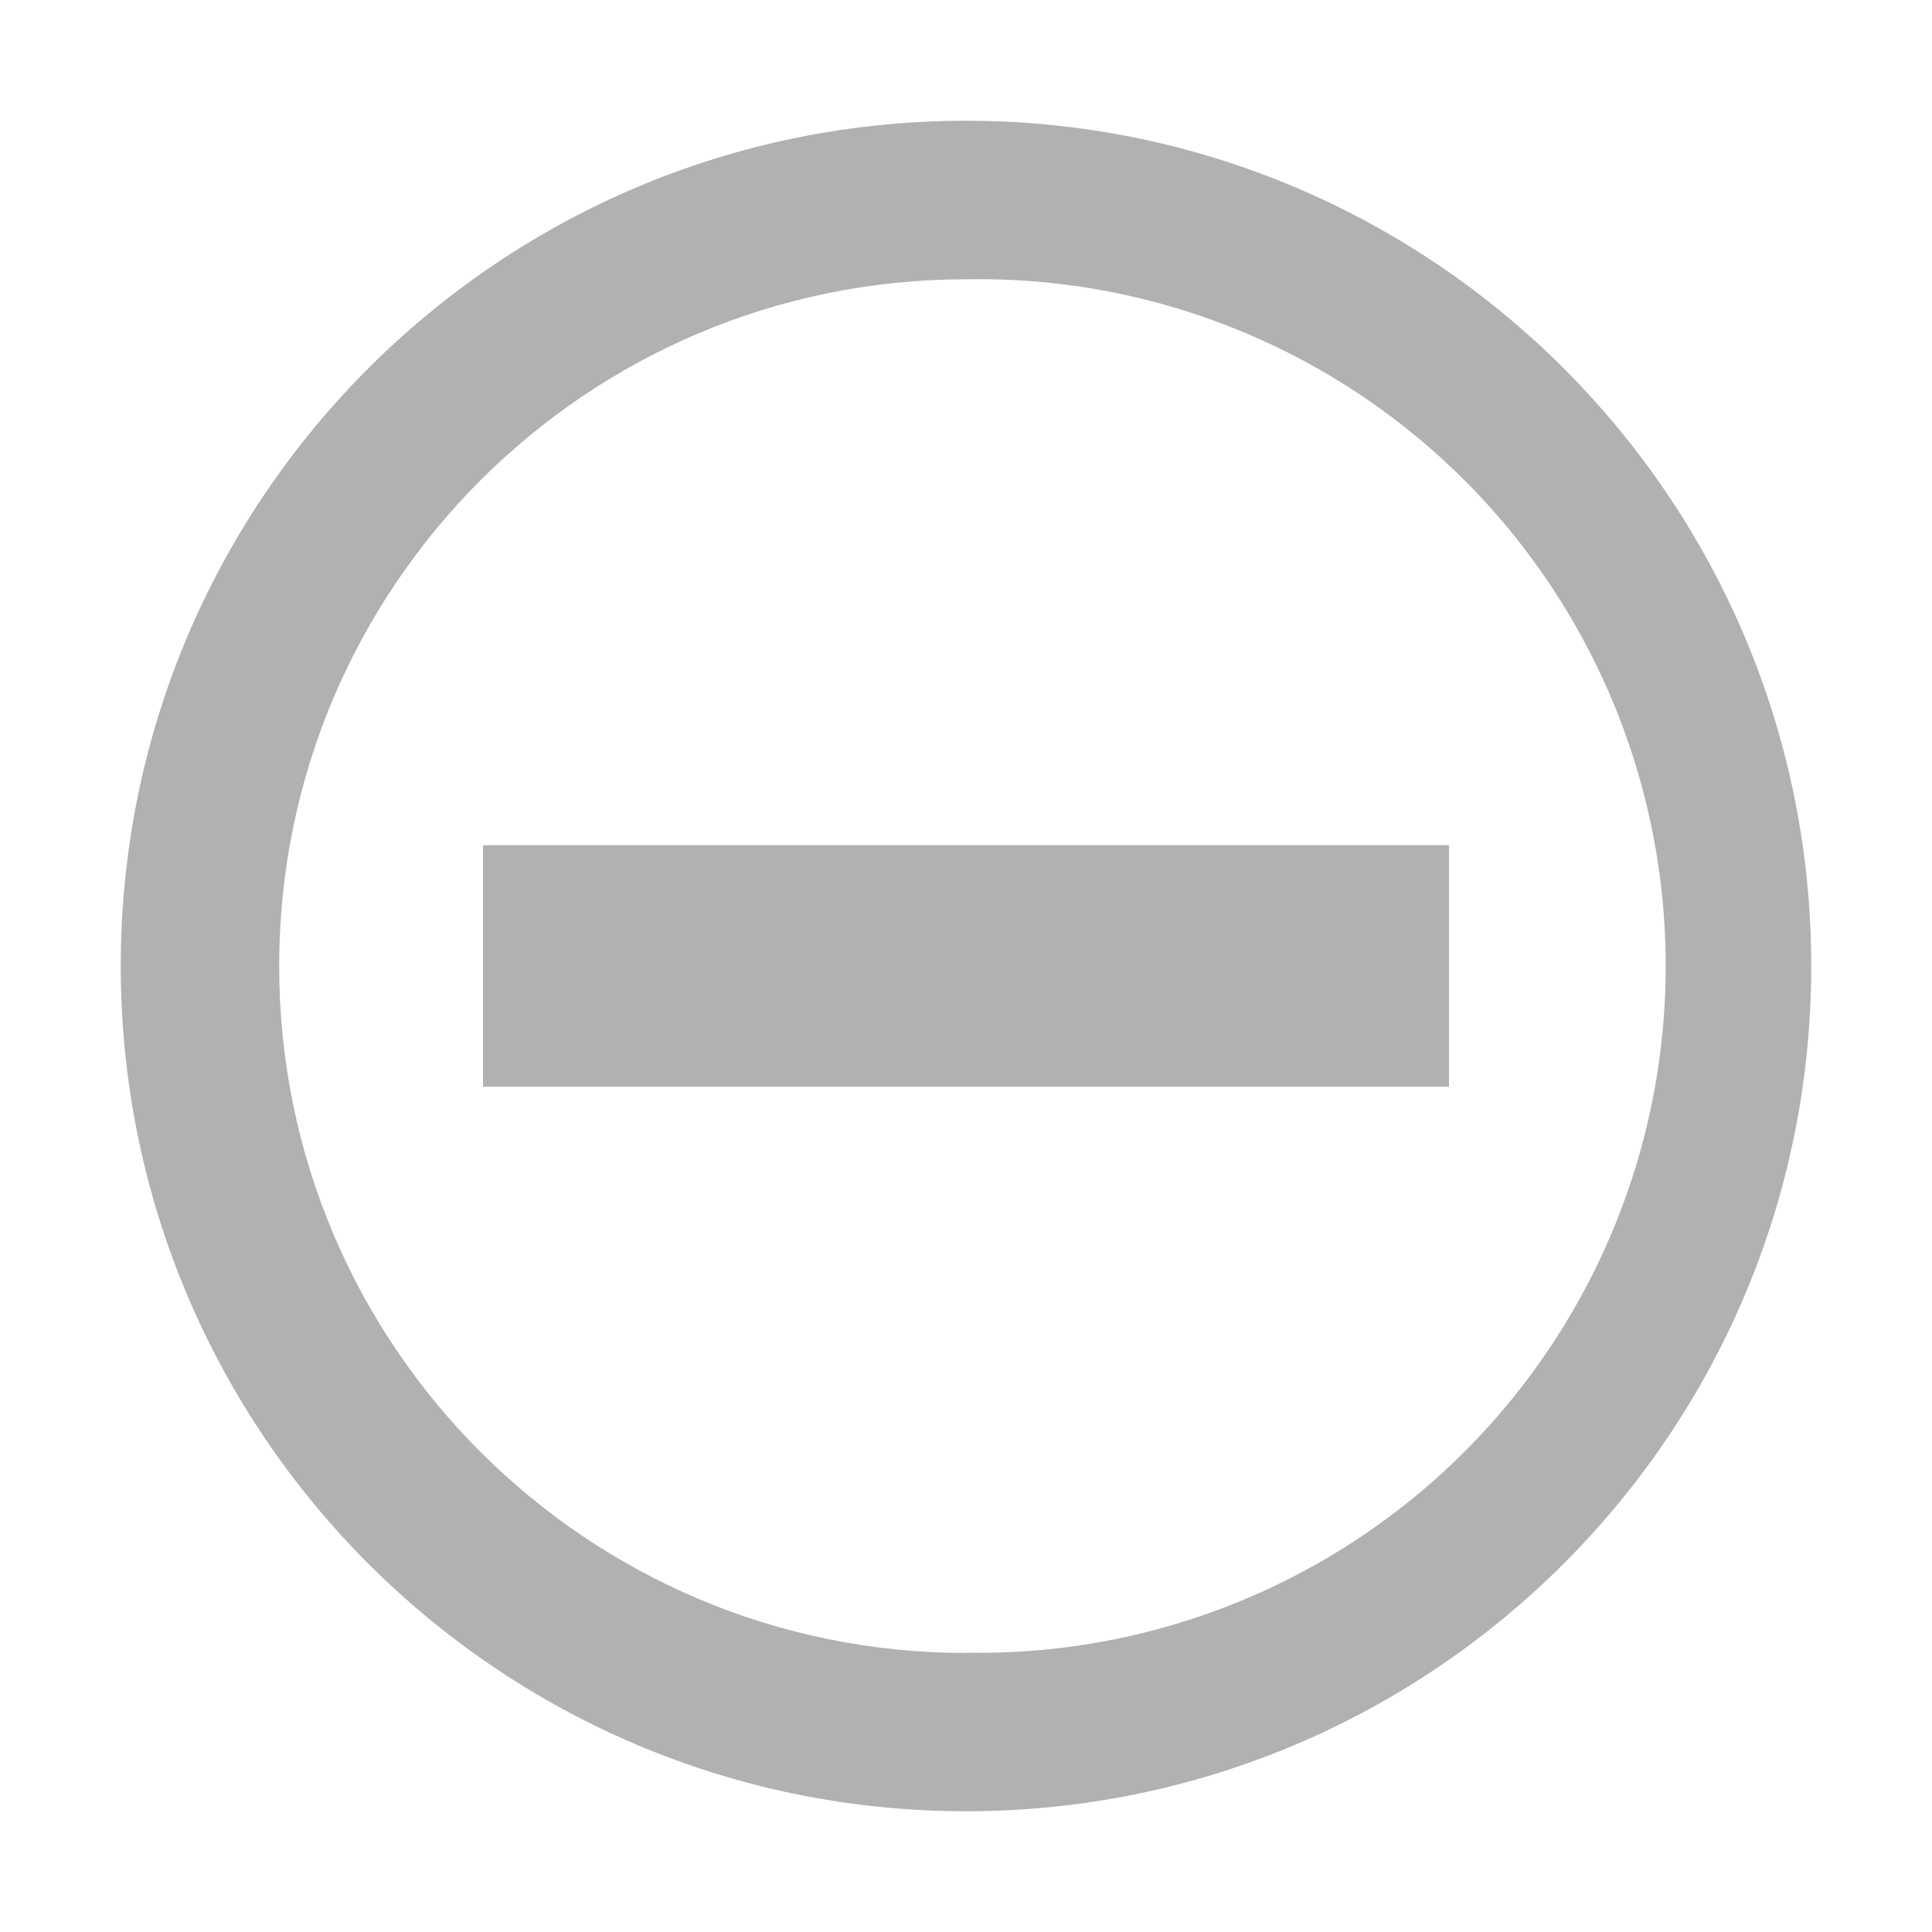
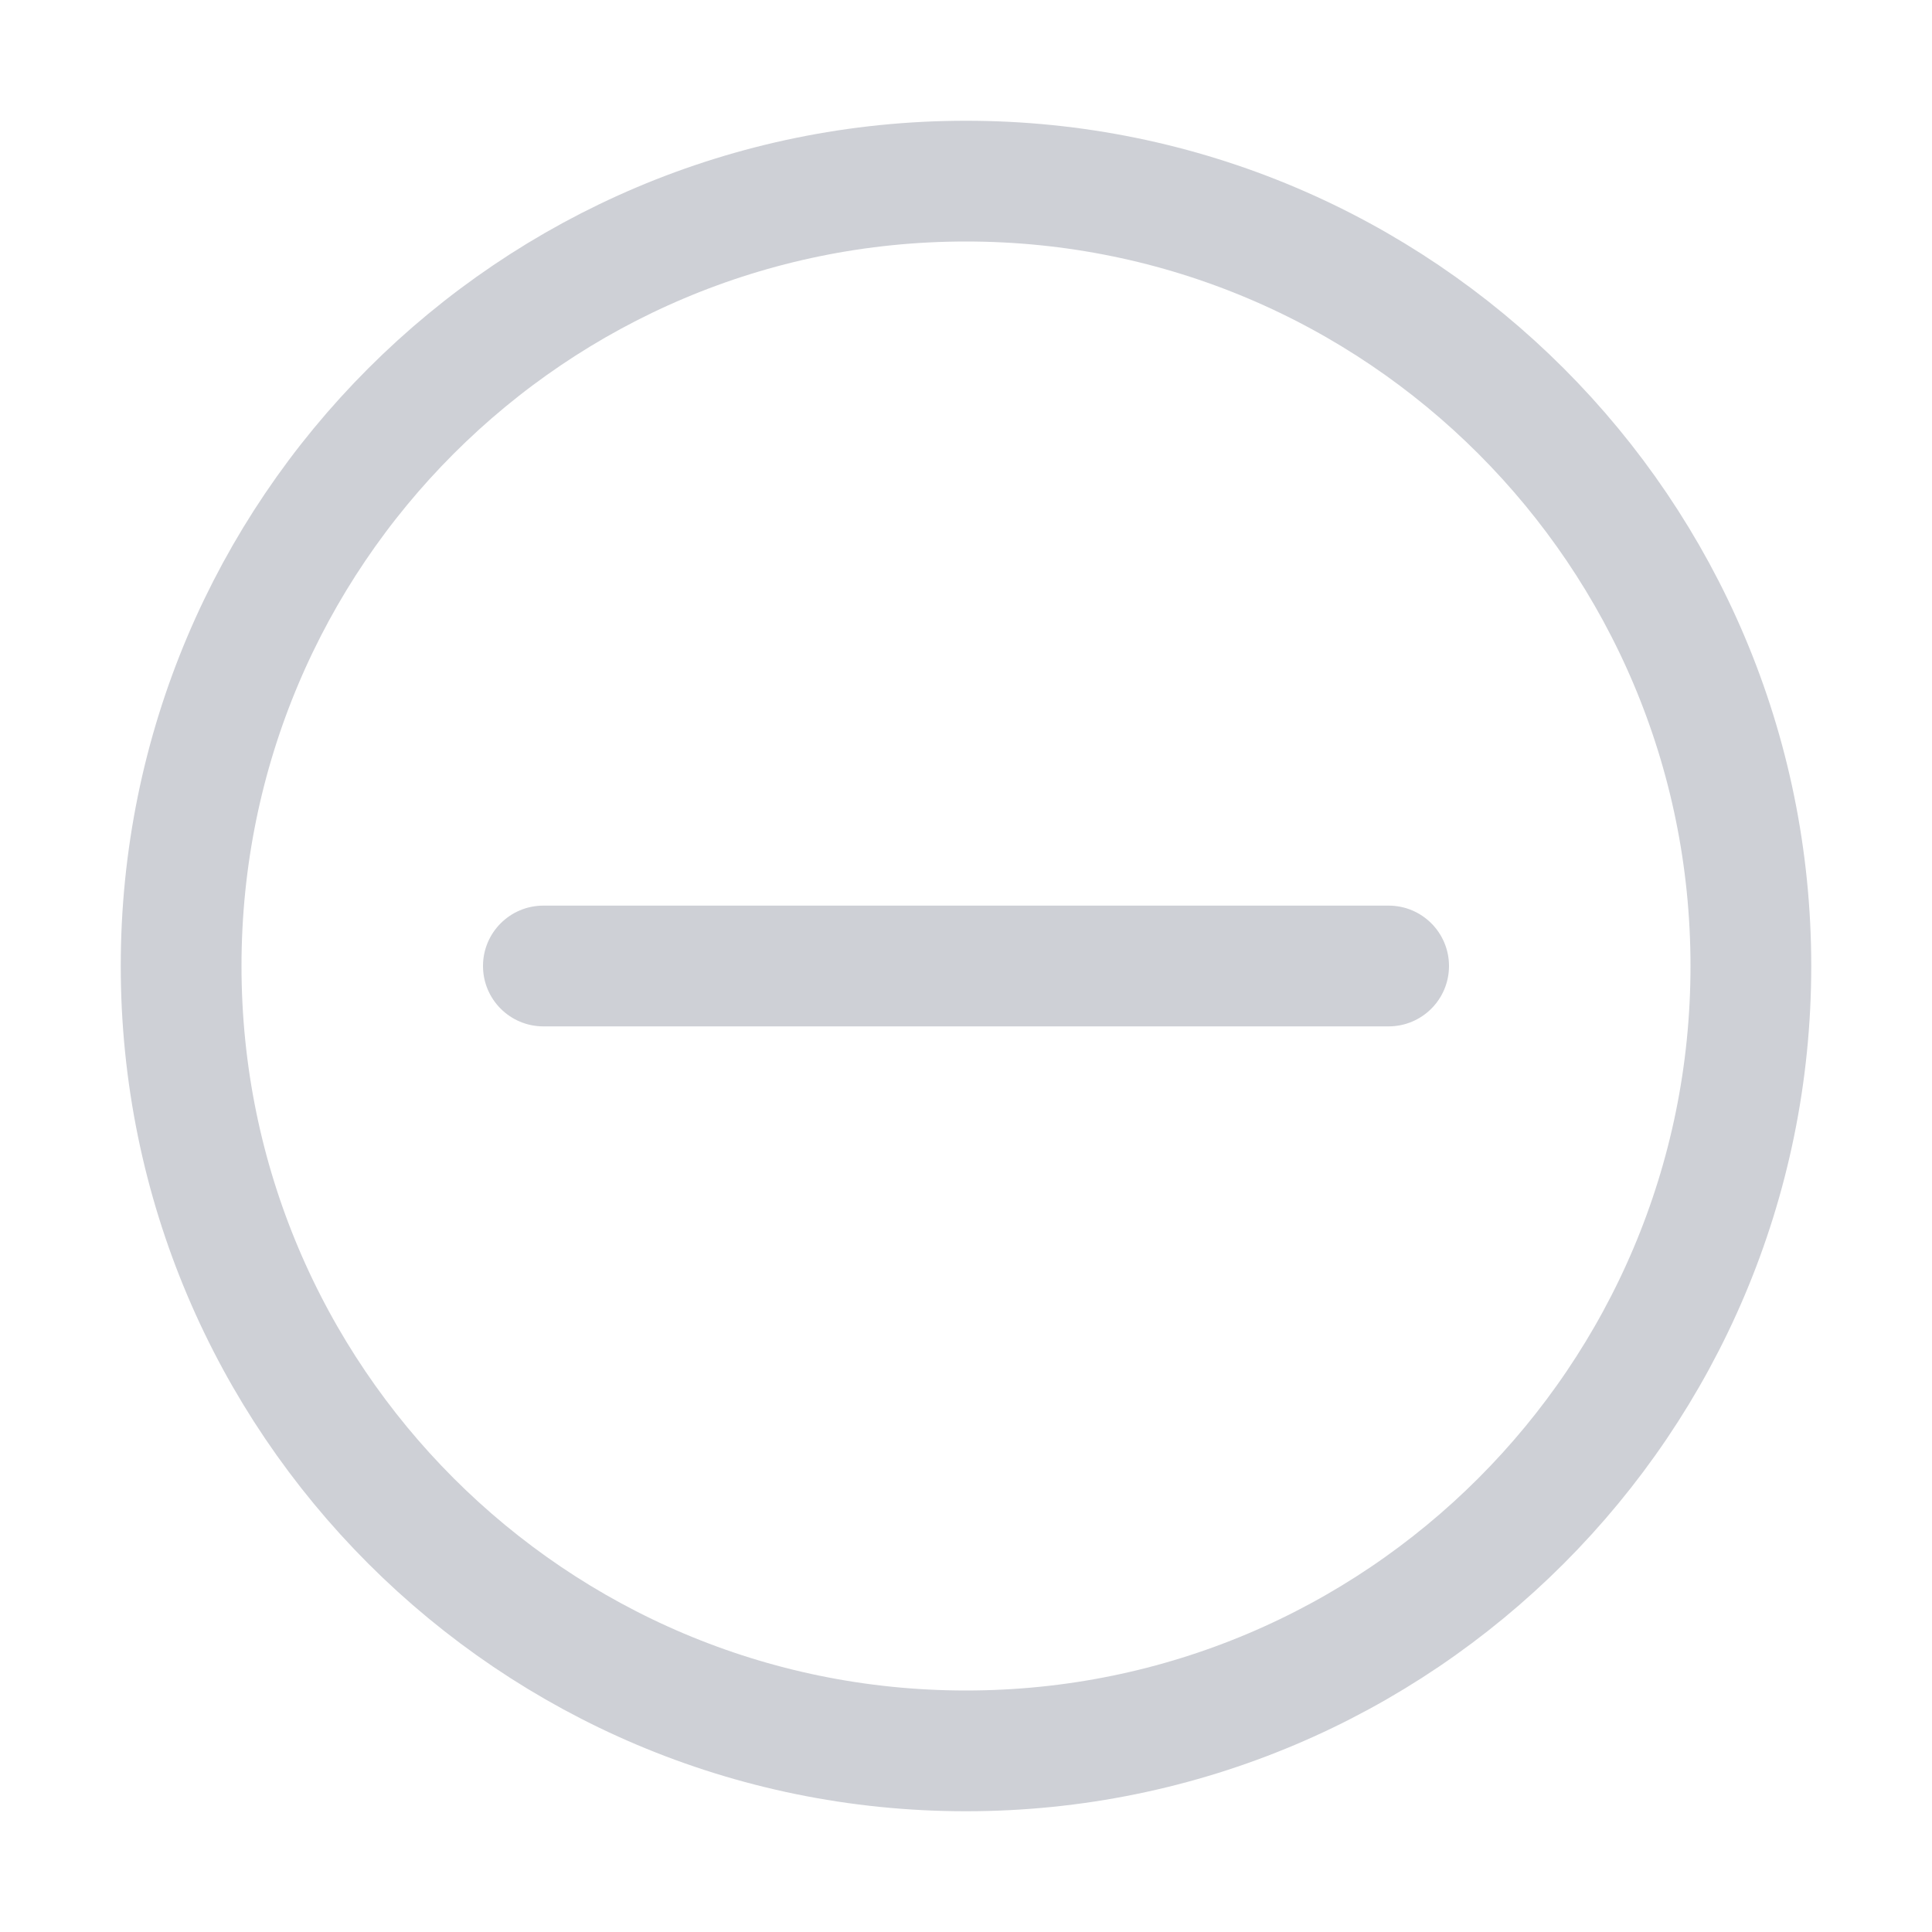
- <svg xmlns="http://www.w3.org/2000/svg" width="16" height="16" viewBox="0 0 16 16">
-   <defs id="colors">
-     <linearGradient id="menuIconEnabled">
-       <stop offset="0" stop-color="#AFB1B3" />
-     </linearGradient>
-   </defs>
-   <rect id="frame" width="16" height="16" fill="none" />
-   <g fill="url(#menuIconEnabled)" fill-rule="evenodd">
-     <path d="M8 15A7 7 0 1 1 8 1a7 7 0 0 1 0 14zm0-1.313A5.688 5.688 0 1 0 8 2.313a5.688 5.688 0 0 0 0 11.376z" />
-     <path d="M4 7h8v2H4z" />
-   </g>
+ <svg xmlns="http://www.w3.org/2000/svg" width="16" height="16" viewBox="0 0 16 16" fill="none">
+   <rect x="12" y="7.5" width="1" height="8" rx="0.5" transform="rotate(90 12 7.5)" fill="#CED0D6" />
+   <circle cx="8" cy="8" r="6.5" stroke="#CED0D6" />
</svg>
